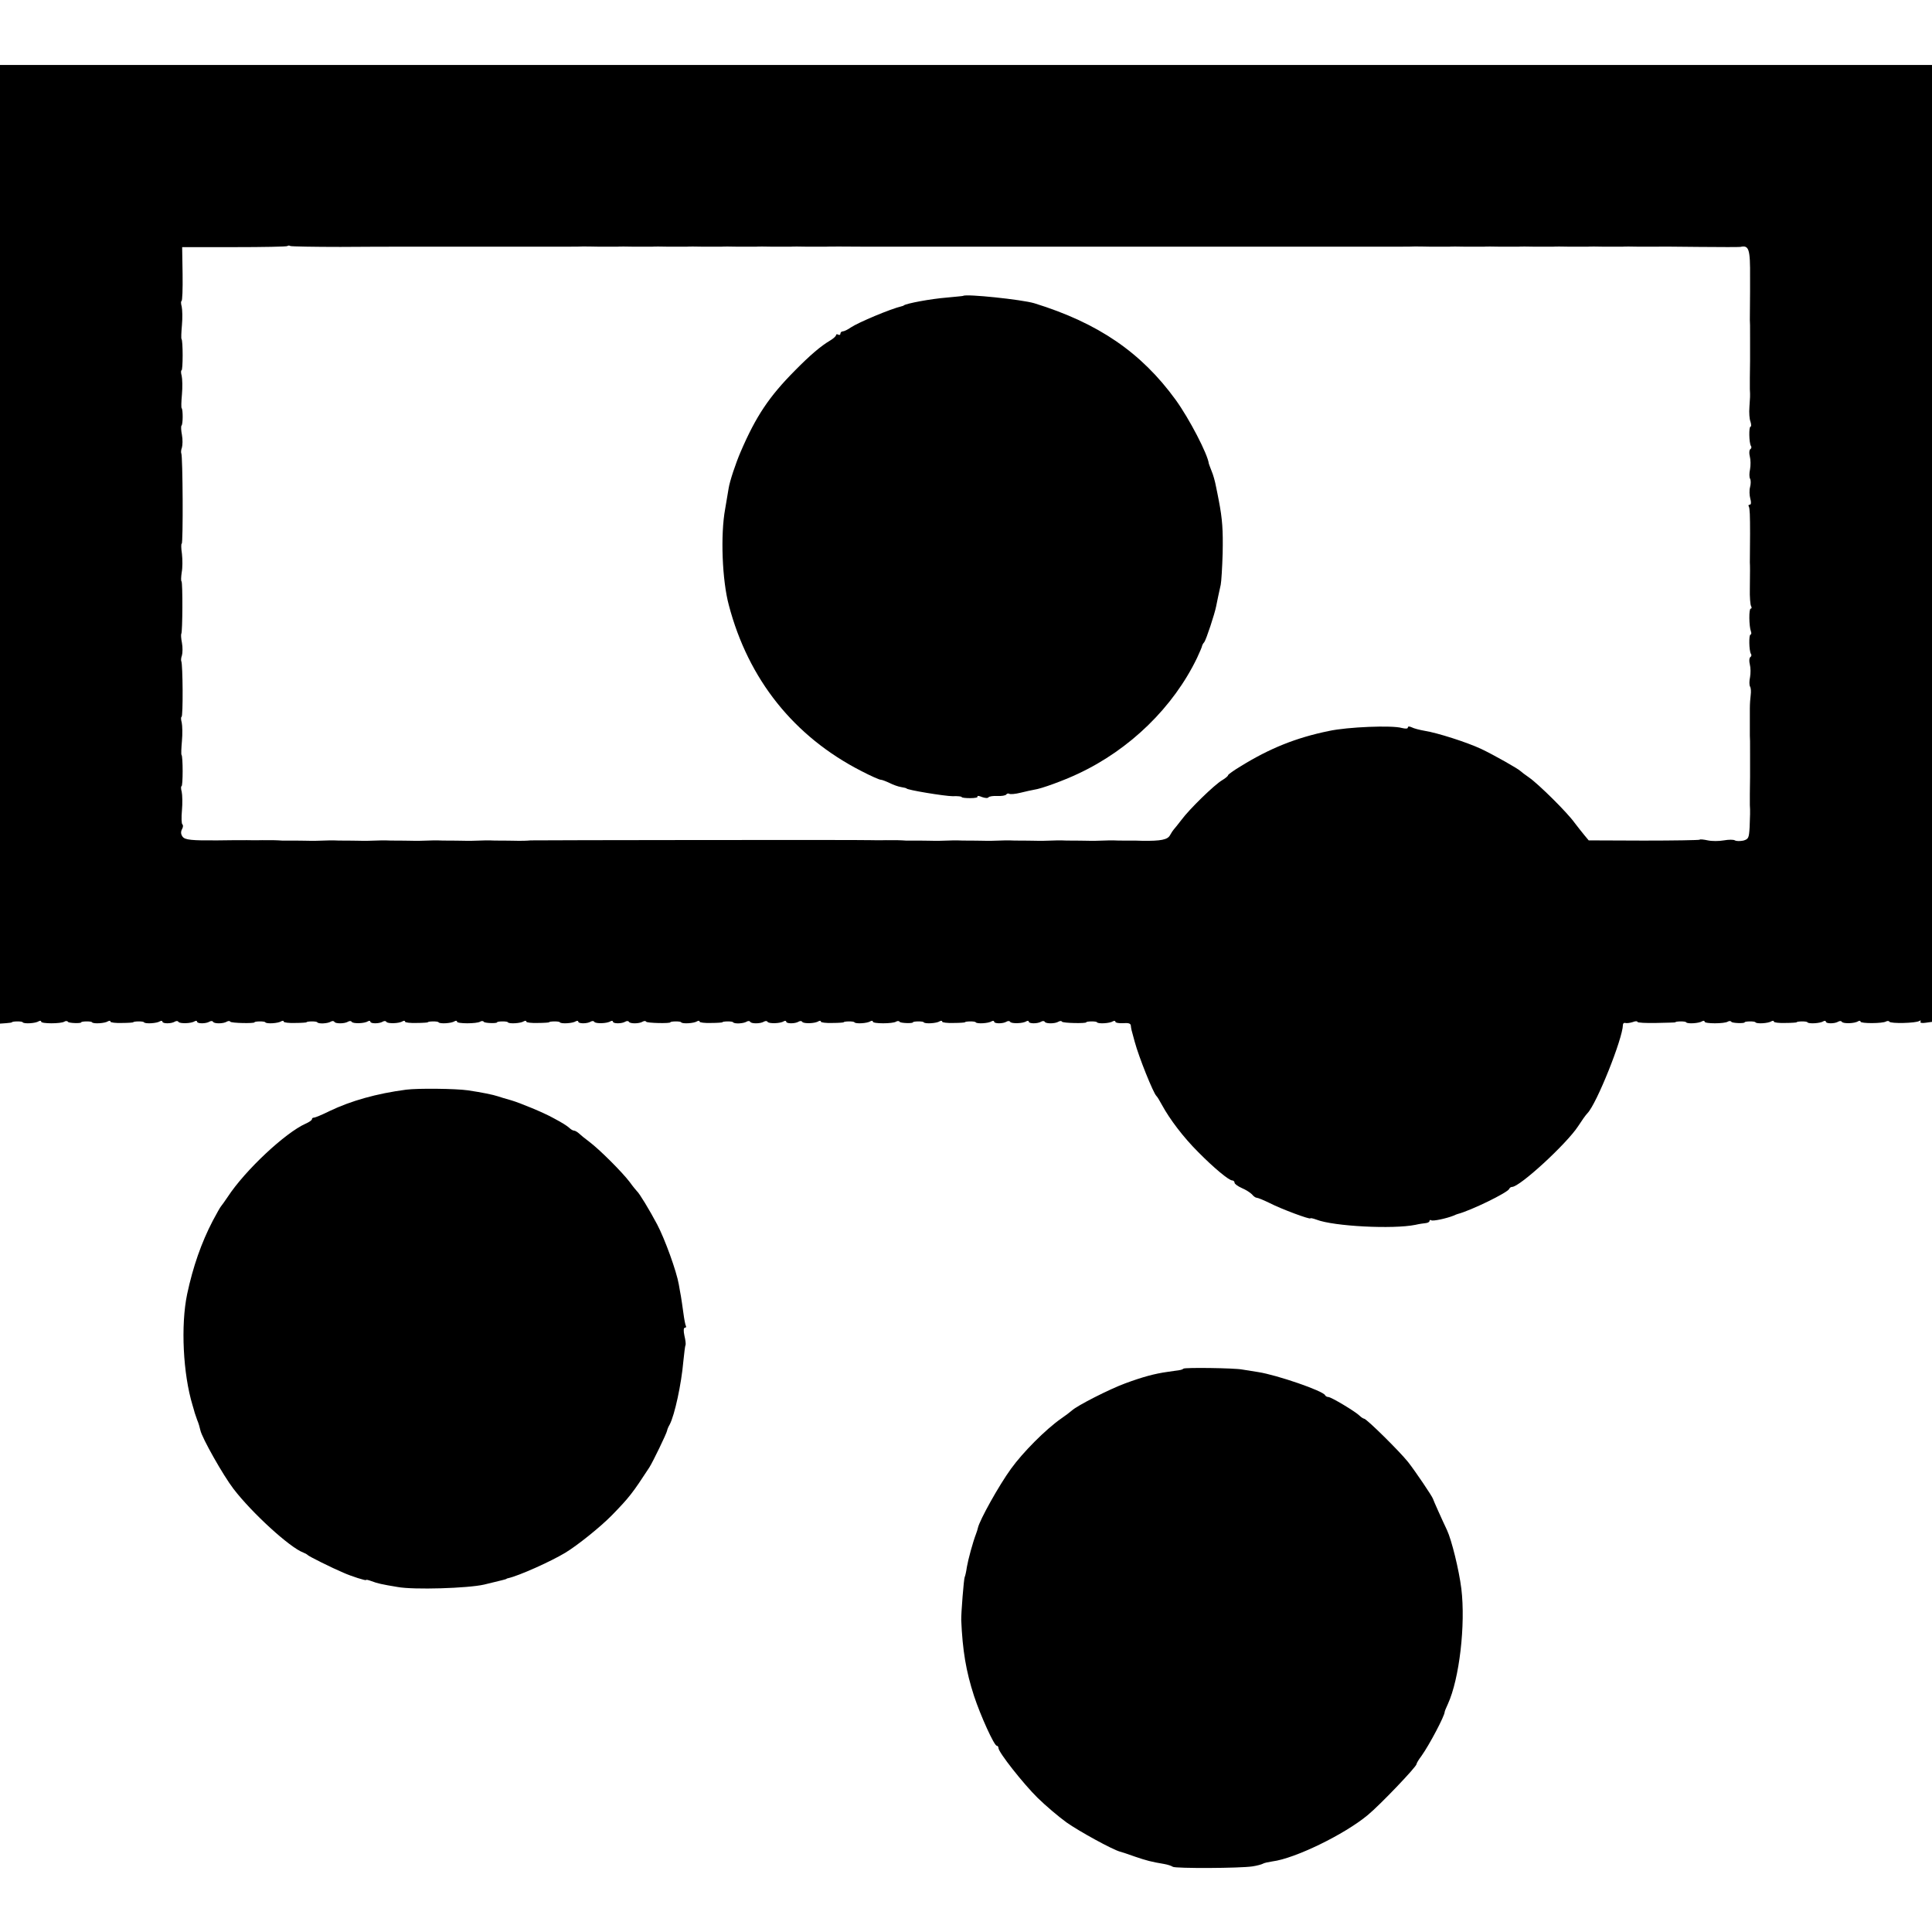
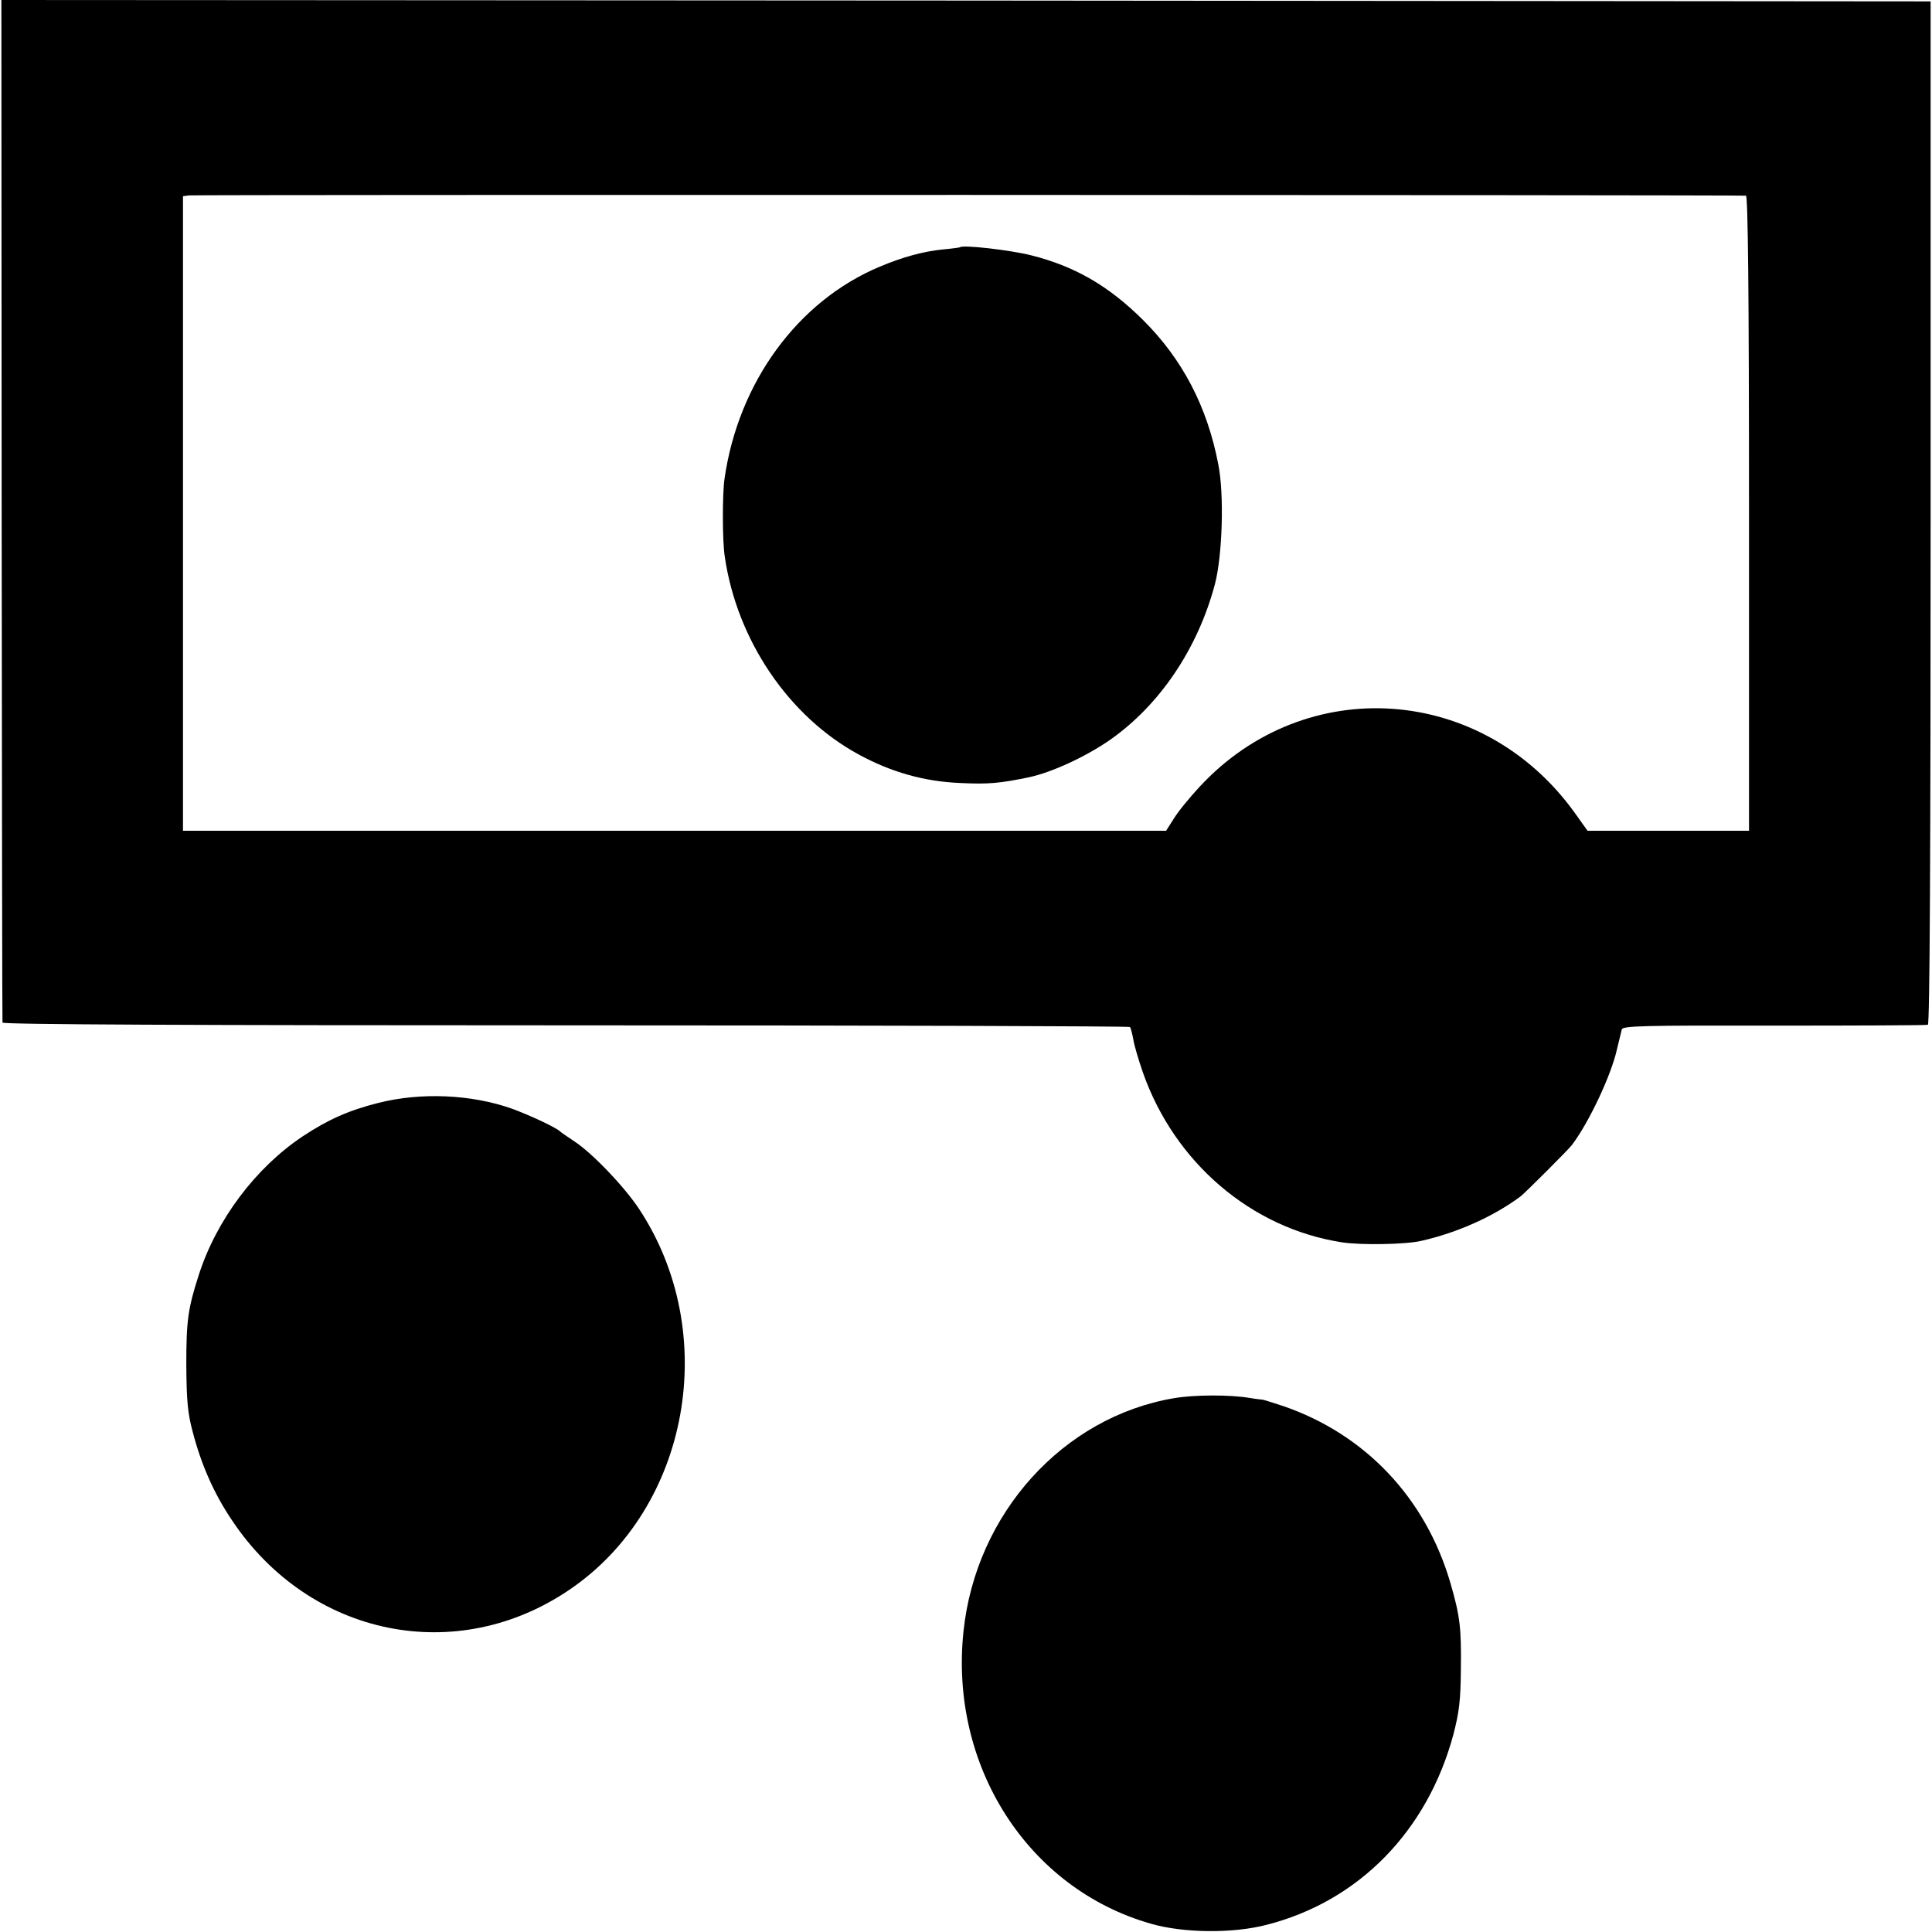
- <svg xmlns="http://www.w3.org/2000/svg" version="1.0" width="892pt" height="892pt" viewBox="0 0 892 892" preserveAspectRatio="xMidYMid meet">
-   <g transform="translate(0,892) scale(0.1,-0.1)" fill="#000000" stroke="none">
-     <path d="M0 6407 l0 -2213 28 2 c15 1 27 3 27 4 0 5 47 6 50 0 5 -8 60 -5 74 5 6 3 11 3 11 -2 0 -10 91 -10 107 0 6 4 14 4 17 -1 4 -6 61 -8 61 -2 0 5 47 6 50 0 5 -8 60 -5 74 5 6 3 11 3 11 -2 0 -4 24 -7 53 -6 28 0 52 2 52 3 0 5 47 6 50 0 5 -8 60 -5 74 5 6 3 11 2 11 -2 0 -10 41 -10 57 0 7 4 14 4 17 -1 6 -9 59 -8 75 3 6 3 11 2 11 -2 0 -10 41 -10 57 0 7 4 14 4 17 -1 5 -9 47 -9 63 1 7 4 14 4 16 0 4 -7 112 -9 112 -3 0 5 47 6 50 0 5 -8 60 -5 74 5 6 3 11 3 11 -2 0 -4 24 -7 53 -6 28 0 52 2 52 3 0 5 46 6 50 0 5 -8 48 -6 62 3 7 4 14 4 17 -1 5 -9 47 -9 63 1 7 4 14 4 17 -1 6 -9 59 -8 75 3 6 3 11 2 11 -2 0 -10 41 -10 57 0 7 4 14 4 17 -1 6 -9 59 -8 75 3 6 3 11 3 11 -2 0 -4 24 -7 53 -6 28 0 52 2 52 3 0 5 47 6 50 0 5 -8 60 -5 74 5 6 3 11 3 11 -2 0 -10 91 -10 107 0 6 4 14 4 17 -1 4 -6 61 -8 61 -2 0 5 47 6 50 0 5 -8 60 -5 74 5 6 3 11 3 11 -2 0 -4 24 -7 53 -6 28 0 52 2 52 3 0 5 47 6 50 0 5 -8 60 -5 74 5 6 3 11 2 11 -2 0 -10 41 -10 57 0 7 4 14 4 17 -1 6 -9 59 -8 75 3 6 3 11 2 11 -2 0 -10 41 -10 57 0 7 4 14 4 17 -1 5 -9 47 -9 63 1 7 4 14 4 16 0 4 -7 112 -9 112 -3 0 5 47 6 50 0 5 -8 60 -5 74 5 6 3 11 3 11 -2 0 -4 24 -7 53 -6 28 0 52 2 52 3 0 5 46 6 50 0 5 -8 48 -6 62 3 7 4 14 4 17 -1 5 -9 47 -9 63 1 7 4 14 4 17 -1 6 -9 59 -8 75 3 6 3 11 2 11 -2 0 -10 41 -10 57 0 7 4 14 4 17 -1 6 -9 59 -8 75 3 6 3 11 3 11 -2 0 -4 24 -7 53 -6 28 0 52 2 52 3 0 5 47 6 50 0 5 -8 60 -5 74 5 6 3 11 3 11 -2 0 -10 91 -10 107 0 6 4 14 4 17 -1 4 -6 61 -8 61 -2 0 5 47 6 50 0 5 -8 60 -5 74 5 6 3 11 3 11 -2 0 -4 24 -7 53 -6 28 0 52 2 52 3 0 5 47 6 50 0 5 -8 60 -5 74 5 6 3 11 2 11 -2 0 -10 41 -10 57 0 7 4 14 4 17 -1 6 -9 59 -8 75 3 6 3 11 2 11 -2 0 -10 41 -10 57 0 7 4 14 4 17 -1 5 -9 47 -9 63 1 7 4 14 4 16 0 4 -7 112 -9 112 -3 0 5 47 6 50 0 5 -8 60 -5 74 5 6 3 11 2 11 -3 0 -4 16 -7 35 -6 25 2 35 -1 36 -11 2 -17 1 -14 18 -75 19 -71 86 -237 100 -250 4 -3 15 -22 26 -42 36 -66 98 -148 166 -216 74 -75 143 -132 158 -132 6 0 11 -5 11 -11 0 -5 15 -16 33 -24 19 -8 39 -21 47 -29 7 -9 17 -16 22 -16 6 0 32 -11 59 -24 54 -28 189 -78 189 -71 0 2 12 0 28 -6 79 -31 354 -45 457 -24 17 4 38 7 48 8 9 1 17 5 17 10 0 4 4 6 8 3 8 -5 69 8 102 21 8 4 17 7 20 8 59 15 232 99 238 116 2 5 8 9 13 9 36 0 252 199 305 280 16 25 35 52 43 60 43 44 163 345 164 408 0 7 5 11 11 9 6 -2 21 0 34 4 12 5 22 5 22 1 0 -4 39 -6 87 -5 49 1 88 2 88 3 0 5 47 6 50 0 5 -8 60 -5 74 5 6 3 11 3 11 -2 0 -10 91 -10 107 0 6 4 14 4 17 -1 4 -6 61 -8 61 -2 0 5 47 6 50 0 5 -8 60 -5 74 5 6 3 11 3 11 -2 0 -4 24 -7 53 -6 28 0 52 2 52 3 0 5 47 6 50 0 5 -8 60 -5 74 5 6 3 11 2 11 -2 0 -10 41 -10 57 0 7 4 14 4 17 -1 6 -9 59 -8 75 3 6 3 11 3 11 -2 0 -9 103 -9 118 1 6 3 13 3 15 -1 6 -10 122 -7 138 3 7 4 9 3 6 -3 -4 -5 6 -8 24 -5 l29 4 0 2209 0 2209 -4460 0 -4460 0 0 -2213z m1572 1373 c123 1 230 1 238 1 8 0 116 0 240 0 124 0 232 0 240 0 8 0 98 0 200 0 102 0 192 0 200 1 8 0 44 0 80 -1 36 0 72 0 80 0 8 1 44 1 80 0 36 0 72 0 80 0 8 1 44 1 80 0 36 0 72 0 80 0 8 1 44 1 80 0 36 0 72 0 80 0 8 1 44 1 80 0 36 0 72 0 80 0 8 1 44 1 80 0 36 0 72 0 80 0 8 1 44 1 80 0 36 0 72 0 80 0 8 1 98 1 200 0 102 0 192 0 200 0 8 0 116 0 240 0 124 0 232 0 240 0 8 0 116 0 240 0 124 0 232 0 240 0 8 0 116 0 240 0 124 0 232 0 240 0 8 0 116 0 240 0 124 0 232 0 240 0 8 0 98 0 200 0 102 0 192 0 200 1 8 0 44 0 80 -1 36 0 72 0 80 0 8 1 44 1 80 0 36 0 72 0 80 0 8 1 44 1 80 0 36 0 72 0 80 0 8 1 44 1 80 0 36 0 72 0 80 0 8 1 44 1 80 0 36 0 72 0 80 0 8 1 44 1 80 0 36 0 72 0 80 0 8 1 44 1 80 0 36 0 72 0 80 0 8 1 96 0 195 -1 99 -1 185 -1 190 0 40 9 46 -9 45 -142 0 -16 0 -45 0 -65 -1 -86 -1 -119 -1 -130 1 -14 1 -24 1 -83 0 -47 0 -57 0 -107 0 -21 -1 -56 -1 -78 0 -22 0 -46 0 -52 2 -29 1 -40 -2 -83 -2 -25 0 -55 5 -67 4 -13 4 -23 0 -23 -8 0 -7 -74 2 -89 4 -5 2 -12 -3 -15 -5 -4 -6 -18 -2 -34 4 -15 4 -41 1 -58 -4 -18 -4 -37 0 -44 4 -7 4 -24 0 -39 -4 -14 -3 -38 1 -53 5 -17 4 -28 -2 -28 -6 0 -8 -4 -5 -8 5 -8 6 -44 6 -127 -1 -95 -1 -121 -1 -132 1 -18 1 -37 0 -120 -1 -39 2 -77 6 -82 3 -6 3 -11 -2 -11 -9 0 -8 -82 1 -105 3 -8 2 -15 -2 -15 -8 0 -7 -74 2 -89 4 -5 2 -12 -3 -15 -5 -4 -6 -18 -2 -34 4 -15 4 -41 1 -58 -4 -18 -4 -37 0 -44 4 -6 5 -24 3 -38 -2 -15 -4 -43 -4 -62 0 -19 0 -53 0 -75 0 -22 0 -46 0 -52 1 -14 1 -24 1 -83 0 -47 0 -57 0 -107 0 -21 -1 -56 -1 -78 0 -22 0 -46 0 -52 2 -26 1 -49 -1 -102 -3 -50 -5 -55 -29 -62 -15 -3 -32 -3 -39 1 -6 4 -29 4 -51 0 -22 -4 -56 -4 -74 0 -19 4 -36 6 -38 3 -3 -2 -119 -4 -258 -4 l-254 1 -20 24 c-11 13 -31 39 -45 57 -34 48 -168 180 -210 209 -19 13 -37 27 -40 30 -9 10 -124 75 -181 102 -66 31 -204 75 -262 84 -23 4 -50 11 -59 16 -11 5 -18 5 -18 -1 0 -6 -11 -6 -28 -2 -44 13 -250 5 -337 -14 -151 -31 -273 -80 -407 -163 -32 -19 -58 -38 -58 -41 0 -4 -12 -14 -27 -23 -36 -21 -151 -133 -188 -183 -17 -22 -33 -42 -36 -45 -3 -3 -11 -15 -17 -26 -11 -21 -42 -27 -127 -26 -11 1 -42 1 -70 1 -27 0 -57 0 -65 1 -8 0 -31 0 -50 -1 -19 -1 -44 -1 -55 -1 -11 0 -42 1 -70 1 -27 0 -57 0 -65 1 -8 0 -31 0 -50 -1 -19 -1 -44 -1 -55 -1 -11 0 -42 1 -70 1 -27 0 -57 0 -65 1 -8 0 -31 0 -50 -1 -19 -1 -44 -1 -55 -1 -11 0 -42 1 -70 1 -27 0 -57 0 -65 1 -8 0 -31 0 -50 -1 -19 -1 -44 -1 -55 -1 -11 0 -42 1 -70 1 -27 0 -56 0 -62 0 -29 2 -40 2 -93 2 -30 -1 -62 0 -70 0 -45 2 -1541 0 -1570 -1 -19 -2 -44 -2 -55 -2 -11 0 -42 1 -70 1 -27 0 -57 0 -65 1 -8 0 -31 0 -50 -1 -19 -1 -44 -1 -55 -1 -11 0 -42 1 -70 1 -27 0 -57 0 -65 1 -8 0 -31 0 -50 -1 -19 -1 -44 -1 -55 -1 -11 0 -42 1 -70 1 -27 0 -57 0 -65 1 -8 0 -31 0 -50 -1 -19 -1 -44 -1 -55 -1 -11 0 -42 1 -70 1 -27 0 -57 0 -65 1 -8 0 -31 0 -50 -1 -19 -1 -44 -1 -55 -1 -11 0 -42 1 -70 1 -27 0 -56 0 -62 0 -29 2 -40 2 -93 2 -30 -1 -62 0 -70 0 -15 0 -99 0 -135 -1 -120 -1 -151 2 -162 17 -8 11 -9 22 -3 34 6 10 6 20 2 23 -4 2 -5 32 -2 64 3 33 2 72 -1 86 -4 14 -4 26 -1 26 7 0 7 138 0 145 -2 2 -1 31 2 64 3 32 2 71 -1 85 -4 14 -4 26 -1 26 8 0 6 244 -1 257 -2 4 -1 17 3 27 3 11 4 37 0 58 -4 20 -5 39 -3 42 6 6 7 236 1 242 -3 2 -2 21 1 42 4 20 4 58 1 85 -4 26 -4 47 -1 47 7 0 5 405 -2 417 -2 4 -1 17 3 27 3 11 4 37 0 58 -4 20 -5 40 -2 43 7 6 7 73 1 80 -3 2 -2 31 1 64 3 32 2 71 -1 85 -4 14 -4 26 -1 26 7 0 7 138 0 145 -2 2 -1 31 2 64 3 32 2 71 -1 85 -4 14 -4 26 -1 26 4 0 6 56 5 125 l-2 124 240 0 c132 0 243 2 246 5 3 3 9 3 14 0 5 -2 109 -4 231 -4z" />
-     <path d="M4447 7554 c-1 -1 -36 -4 -77 -8 -74 -6 -186 -27 -197 -36 -2 -2 -6 -3 -10 -4 -51 -12 -199 -74 -235 -98 -14 -10 -31 -18 -37 -18 -6 0 -11 -5 -11 -11 0 -5 -4 -7 -10 -4 -5 3 -10 2 -10 -2 0 -5 -12 -16 -27 -25 -44 -26 -93 -68 -163 -139 -118 -119 -179 -209 -250 -374 -23 -53 -51 -137 -56 -170 -2 -11 -9 -54 -16 -95 -22 -119 -14 -329 17 -444 90 -343 301 -607 612 -766 42 -22 83 -40 89 -40 6 0 24 -7 41 -15 16 -8 40 -17 54 -19 13 -2 24 -5 24 -6 0 -7 178 -36 213 -36 23 1 42 -1 42 -4 0 -3 18 -5 39 -5 22 0 37 3 34 7 -2 5 7 4 21 -2 14 -5 27 -6 30 -1 3 4 21 7 41 6 19 -1 38 2 41 7 3 4 9 6 14 3 5 -3 28 -1 52 5 24 6 52 12 63 14 32 4 138 43 201 73 241 112 442 309 551 536 12 26 23 51 23 55 1 4 5 12 10 17 9 12 48 130 55 166 5 27 13 62 21 99 3 14 7 79 9 146 2 107 -1 156 -18 244 -3 14 -8 43 -13 65 -4 22 -13 54 -20 70 -7 17 -12 32 -13 35 -5 43 -90 207 -153 294 -159 219 -358 355 -653 446 -57 17 -315 44 -328 34z" />
-     <path d="M1875 3889 c-136 -18 -254 -51 -354 -99 -34 -17 -66 -30 -71 -30 -6 0 -10 -3 -10 -8 0 -4 -13 -13 -29 -20 -94 -42 -279 -215 -359 -337 -15 -22 -29 -42 -32 -45 -3 -3 -20 -33 -38 -67 -52 -100 -91 -211 -118 -338 -30 -144 -19 -368 25 -513 5 -18 10 -33 10 -35 0 -1 5 -15 11 -32 7 -16 13 -38 15 -48 7 -35 106 -210 153 -271 85 -111 260 -271 322 -294 8 -3 17 -8 20 -11 4 -6 113 -60 165 -82 38 -17 105 -38 105 -34 0 3 11 0 25 -5 26 -10 47 -15 120 -27 75 -14 326 -6 400 11 83 20 99 24 103 26 1 2 5 3 10 4 48 11 192 75 262 117 56 34 161 118 215 173 81 83 96 103 173 221 16 25 80 157 82 170 1 6 6 18 12 28 23 44 54 187 63 292 4 38 8 72 10 75 2 3 0 23 -5 43 -5 23 -4 37 2 37 5 0 7 3 5 8 -3 4 -8 31 -12 61 -4 30 -9 63 -11 75 -2 12 -7 37 -10 56 -10 59 -64 209 -100 277 -36 68 -83 145 -93 153 -3 3 -19 22 -34 43 -35 46 -139 150 -187 186 -19 14 -41 32 -48 39 -7 6 -17 12 -22 12 -5 0 -15 6 -22 13 -13 11 -30 22 -75 46 -43 24 -152 69 -193 81 -25 7 -52 15 -60 18 -24 8 -73 18 -140 28 -56 8 -230 10 -285 3z" />
-     <path d="M5464 2601 c-3 -3 -11 -6 -19 -7 -7 -1 -32 -5 -55 -8 -58 -8 -114 -23 -195 -53 -71 -26 -223 -103 -247 -126 -8 -7 -29 -23 -48 -36 -72 -50 -178 -157 -232 -232 -56 -77 -145 -237 -153 -273 -1 -6 -5 -18 -8 -26 -16 -42 -37 -120 -43 -155 -3 -22 -8 -43 -10 -46 -4 -7 -17 -170 -16 -199 6 -140 22 -236 59 -350 30 -91 93 -230 105 -230 4 0 8 -5 8 -11 0 -19 114 -164 181 -230 38 -37 97 -87 133 -113 58 -41 211 -125 247 -135 8 -2 39 -12 69 -23 53 -18 75 -24 135 -34 17 -3 35 -9 40 -13 12 -8 311 -7 368 2 20 3 42 9 47 12 6 4 26 8 45 11 103 13 332 124 440 214 56 46 225 223 225 235 0 4 10 21 23 38 37 52 107 185 107 203 0 3 7 20 15 37 53 116 82 366 62 532 -11 88 -45 225 -66 270 -22 46 -64 140 -65 145 -3 11 -82 128 -115 170 -40 50 -192 200 -203 200 -3 0 -13 6 -20 13 -20 20 -132 87 -145 87 -6 0 -13 4 -15 8 -7 20 -224 94 -308 107 -25 4 -58 9 -75 12 -36 7 -265 10 -271 4z" />
+ <svg xmlns="http://www.w3.org/2000/svg" version="1.0" width="700pt" height="700pt" viewBox="0 0 700 700" preserveAspectRatio="xMidYMid meet">
+   <g transform="translate(0,700) scale(0.1,-0.1)" fill="#000000" stroke="none">
+     <path d="M6 5153 c1 -1017 2 -1853 3 -1858 1 -7 688 -10 2040 -10 1122 0 2042 -3 2045 -6 3 -3 8 -23 12 -44 3 -21 19 -75 35 -121 115 -327 393 -564 720 -615 69 -11 233 -8 288 5 133 30 263 89 360 161 17 13 172 168 186 186 61 80 143 253 164 349 7 30 15 62 17 70 3 13 72 15 551 14 302 0 553 1 558 3 7 2 10 617 10 1856 l0 1852 -3495 3 -3495 2 1 -1847z m6320 1138 c7 -1 11 -339 11 -1151 l0 -1150 -293 0 -292 0 -45 63 c-333 466 -976 512 -1361 96 -36 -39 -78 -90 -93 -115 l-28 -44 -1781 0 -1781 0 0 1150 0 1149 21 3 c18 3 5613 2 5642 -1z" />
+     <path d="M3478 6104 c-2 -1 -30 -5 -64 -8 -68 -7 -143 -27 -226 -62 -297 -124 -513 -419 -563 -769 -8 -56 -8 -225 1 -282 44 -302 231 -578 484 -716 117 -64 239 -99 370 -104 101 -5 143 -1 249 21 83 18 204 74 291 134 182 127 320 332 382 566 27 103 34 325 12 434 -40 209 -130 381 -273 523 -124 123 -246 194 -405 234 -76 19 -248 39 -258 29z" />
+     <path d="M1371 3004 c-108 -27 -183 -61 -274 -121 -171 -114 -313 -303 -377 -503 -39 -121 -45 -165 -45 -325 1 -131 5 -175 23 -242 31 -120 78 -226 143 -322 282 -422 815 -530 1225 -249 433 296 547 930 248 1380 -55 82 -170 202 -235 244 -24 16 -46 31 -49 34 -13 14 -112 60 -175 83 -147 52 -330 60 -484 21z" />
+     <path d="M4253 1934 c-401 -68 -717 -417 -762 -844 -52 -488 233 -933 679 -1060 117 -34 297 -36 419 -4 334 85 583 340 677 690 21 81 26 123 27 234 2 153 -3 194 -38 315 -90 308 -309 539 -607 641 -40 13 -74 24 -76 23 -1 0 -21 2 -44 6 -71 12 -200 12 -275 -1z" />
  </g>
</svg>
